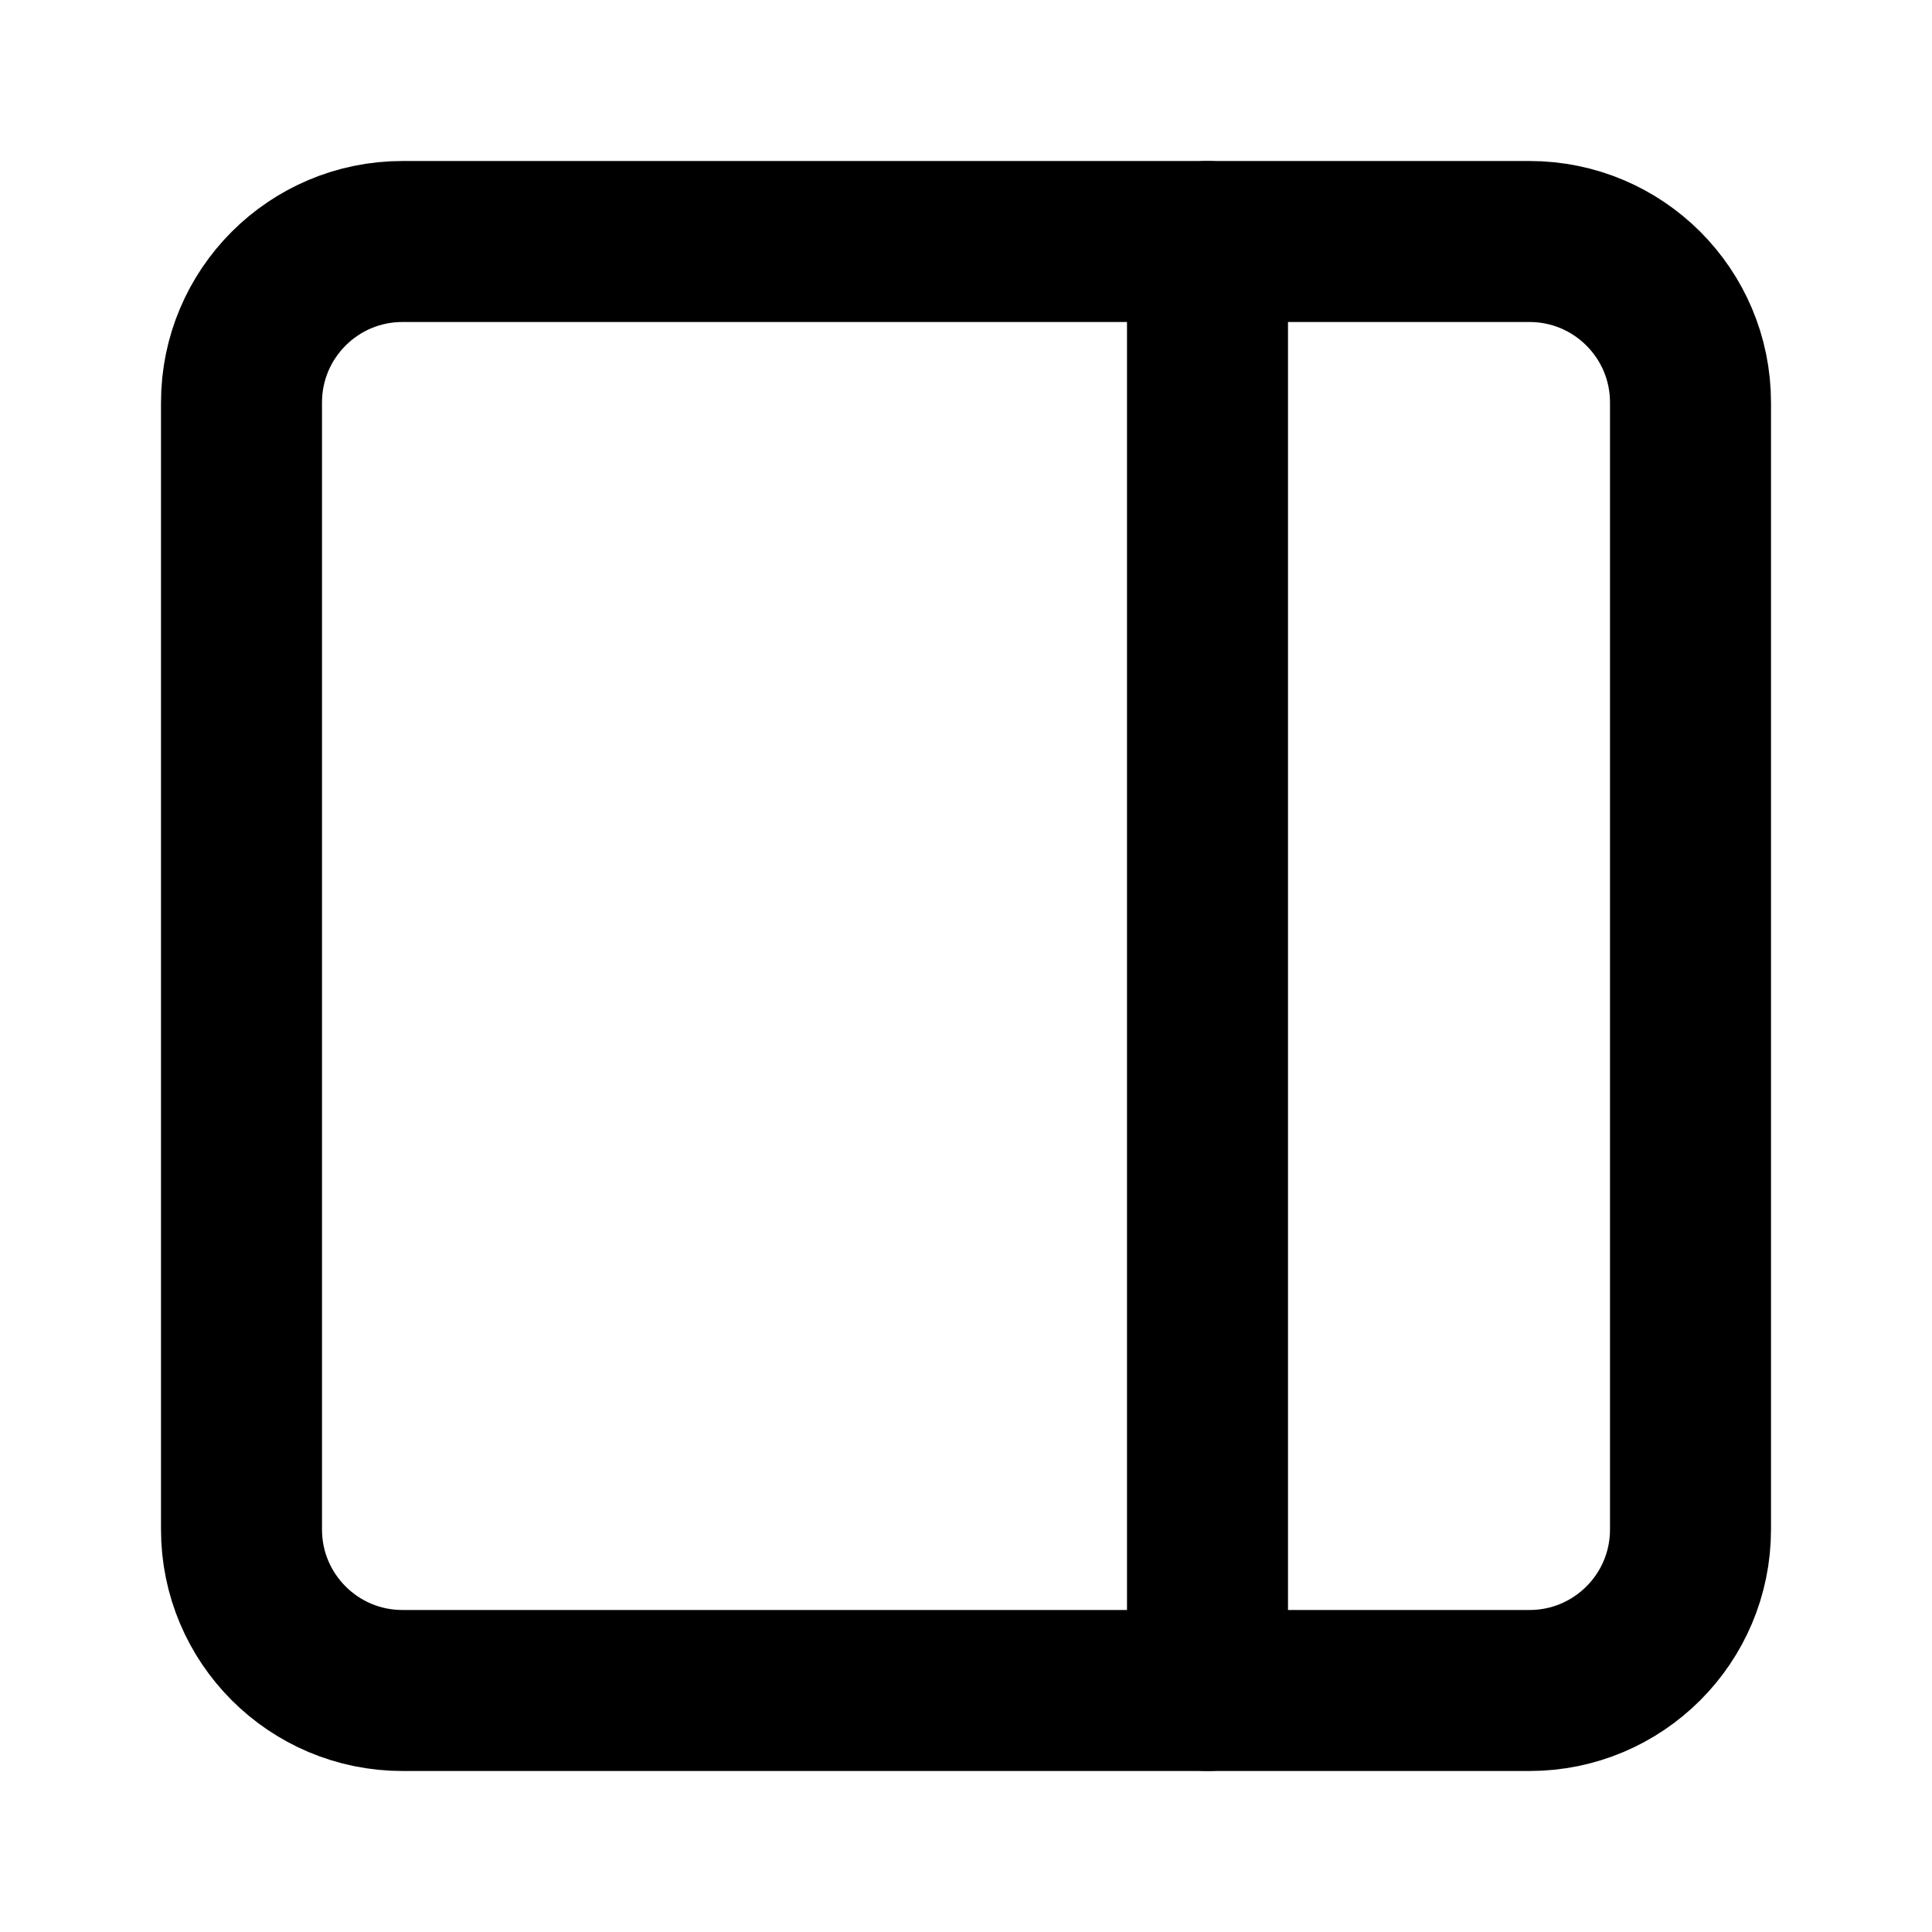
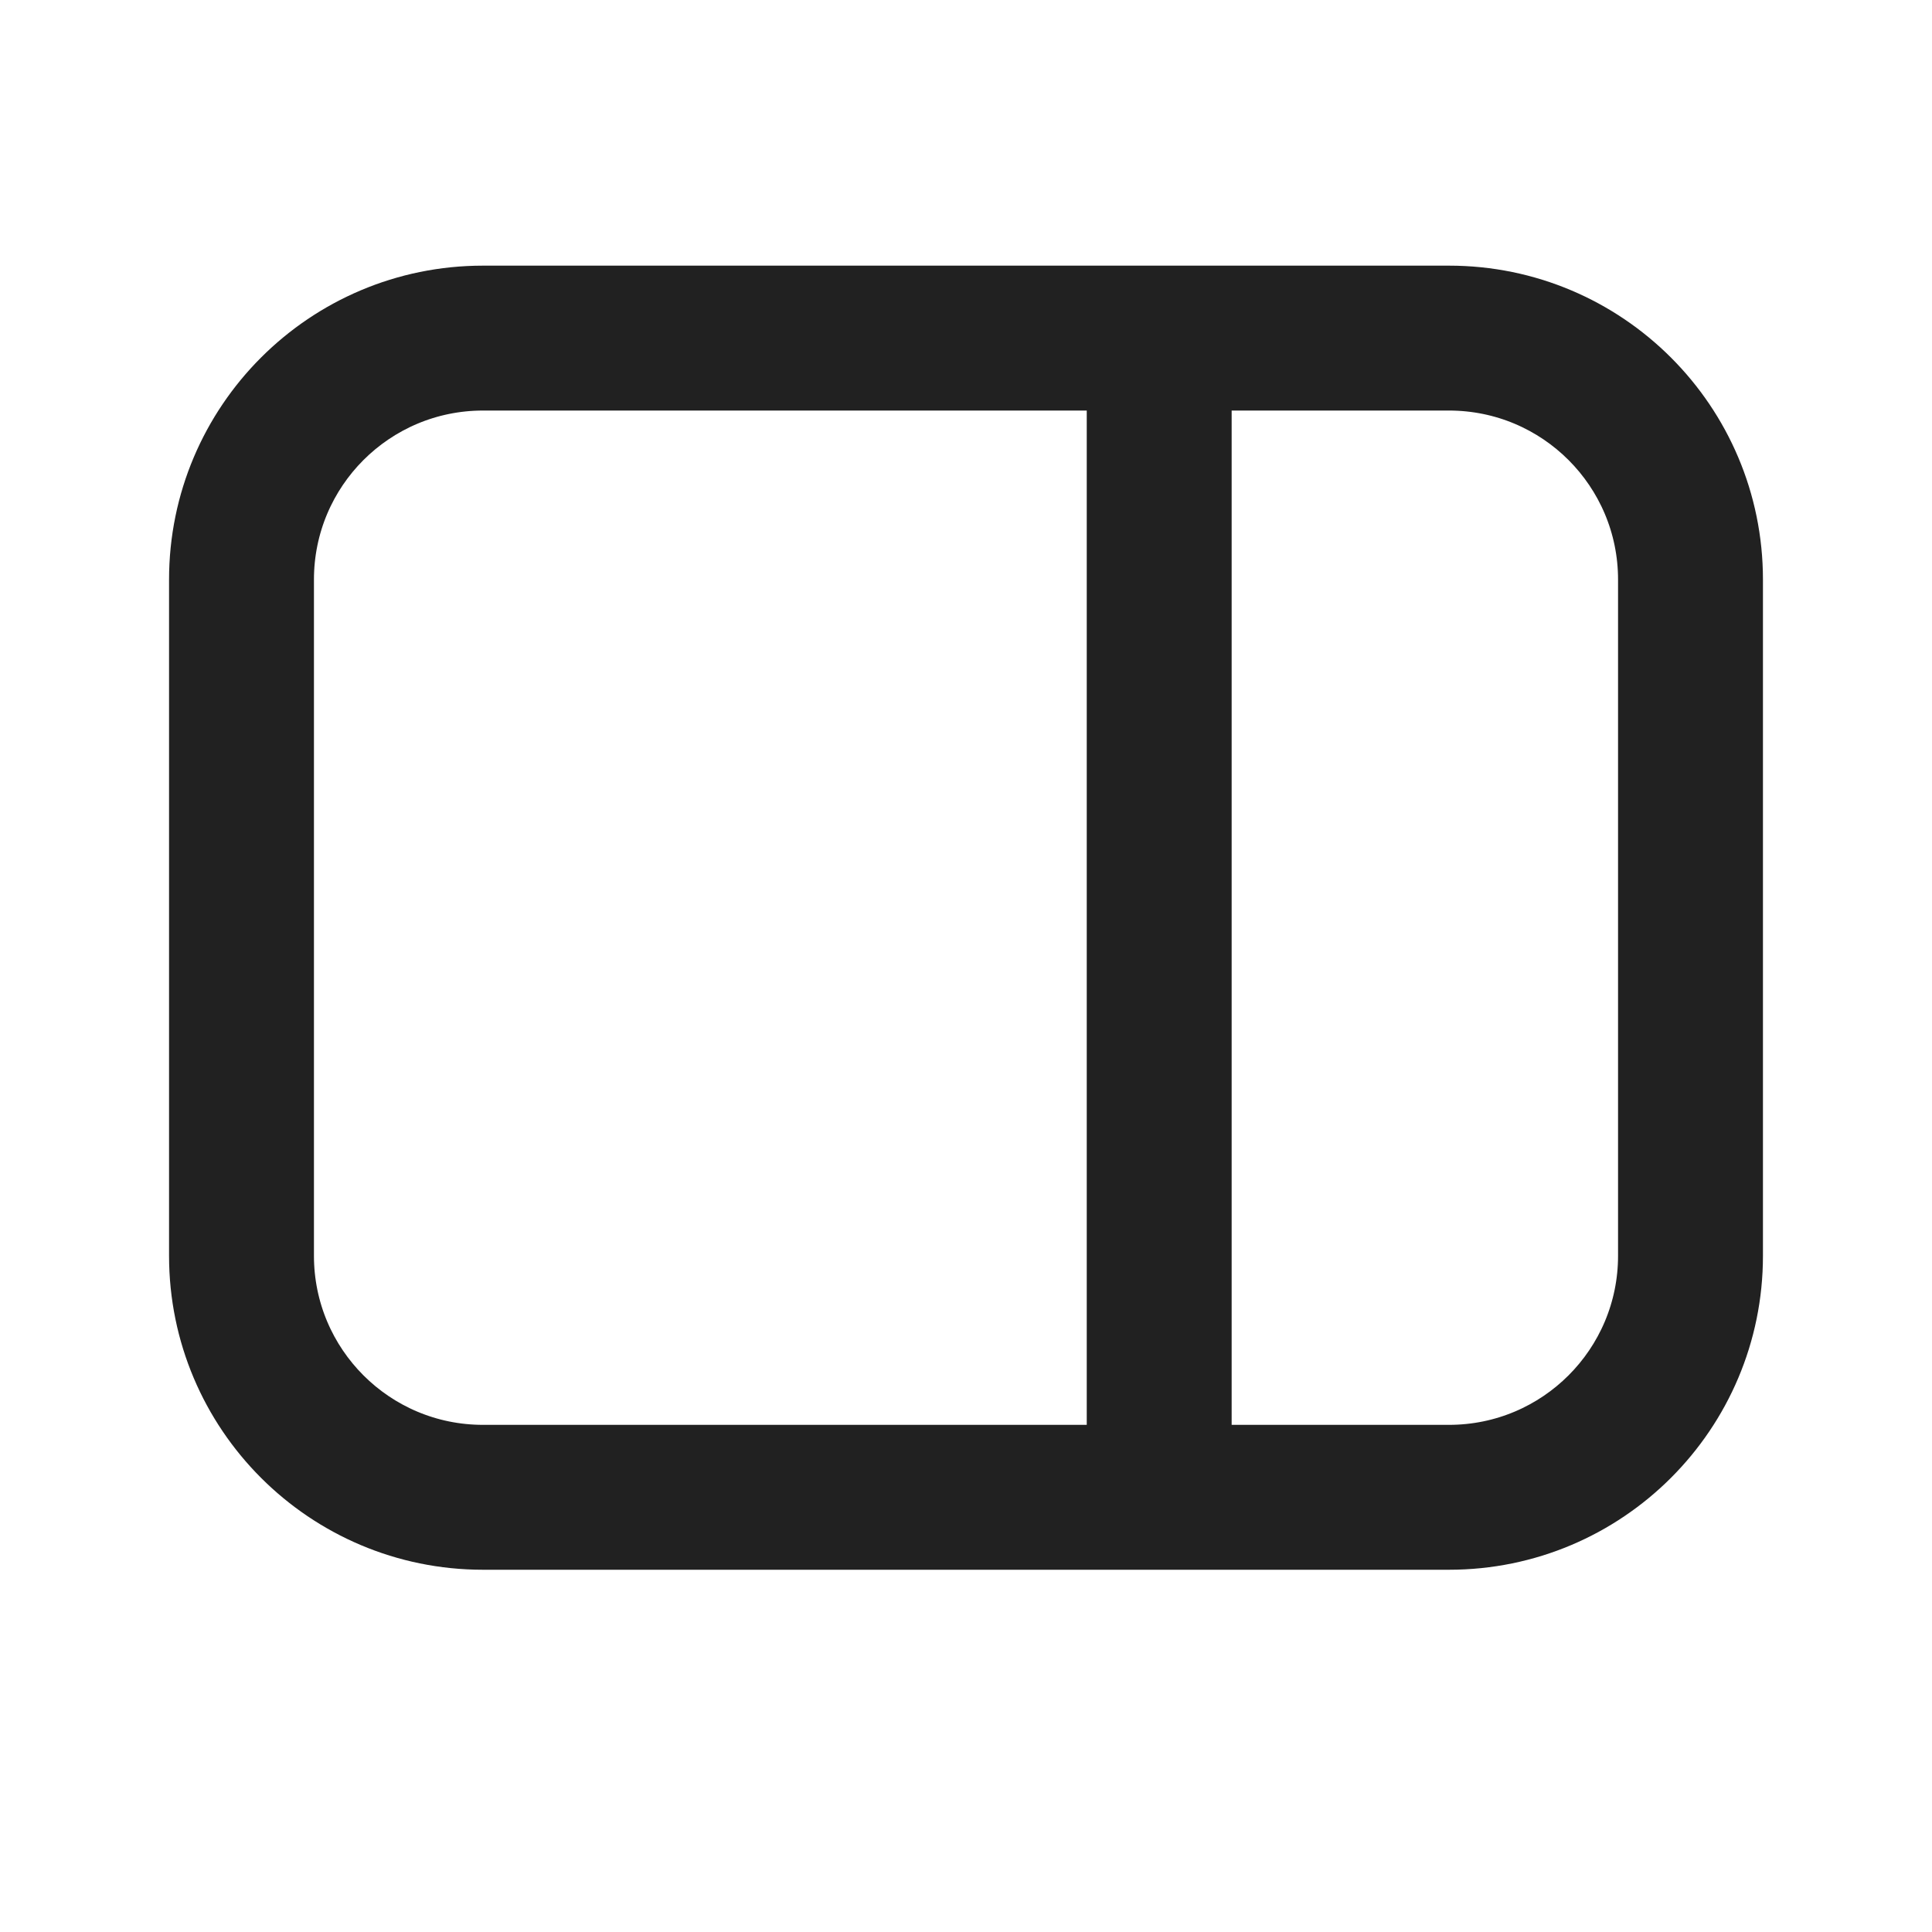
- <svg xmlns="http://www.w3.org/2000/svg" width="24" height="24" viewBox="0 0 24 24" fill="none" stroke="currentColor" stroke-width="2" stroke-linecap="round" stroke-linejoin="round">
-   <rect width="18" height="18" x="3" y="3" rx="2" />
-   <path d="M15 3v18" />
+ <svg xmlns="http://www.w3.org/2000/svg" width="20" height="20" viewBox="0 0 20 20" fill="none" stroke="#212121" stroke-width="0.5" stroke-linejoin="round" stroke-linecap="round">
+   <path d="M18 6C18 4.343 16.657 3 15 3H5C3.343 3 2 4.343 2 6V13C2 14.657 3.343 16 5 16H15C16.657 16 18 14.657 18 13V6ZM11.5 4V15H5C3.895 15 3 14.105 3 13V6C3 4.895 3.895 4 5 4H11.5ZM12.5 4H15C16.105 4 17 4.895 17 6V13C17 14.105 16.105 15 15 15H12.5V4Z" fill="#212121" />
</svg>
